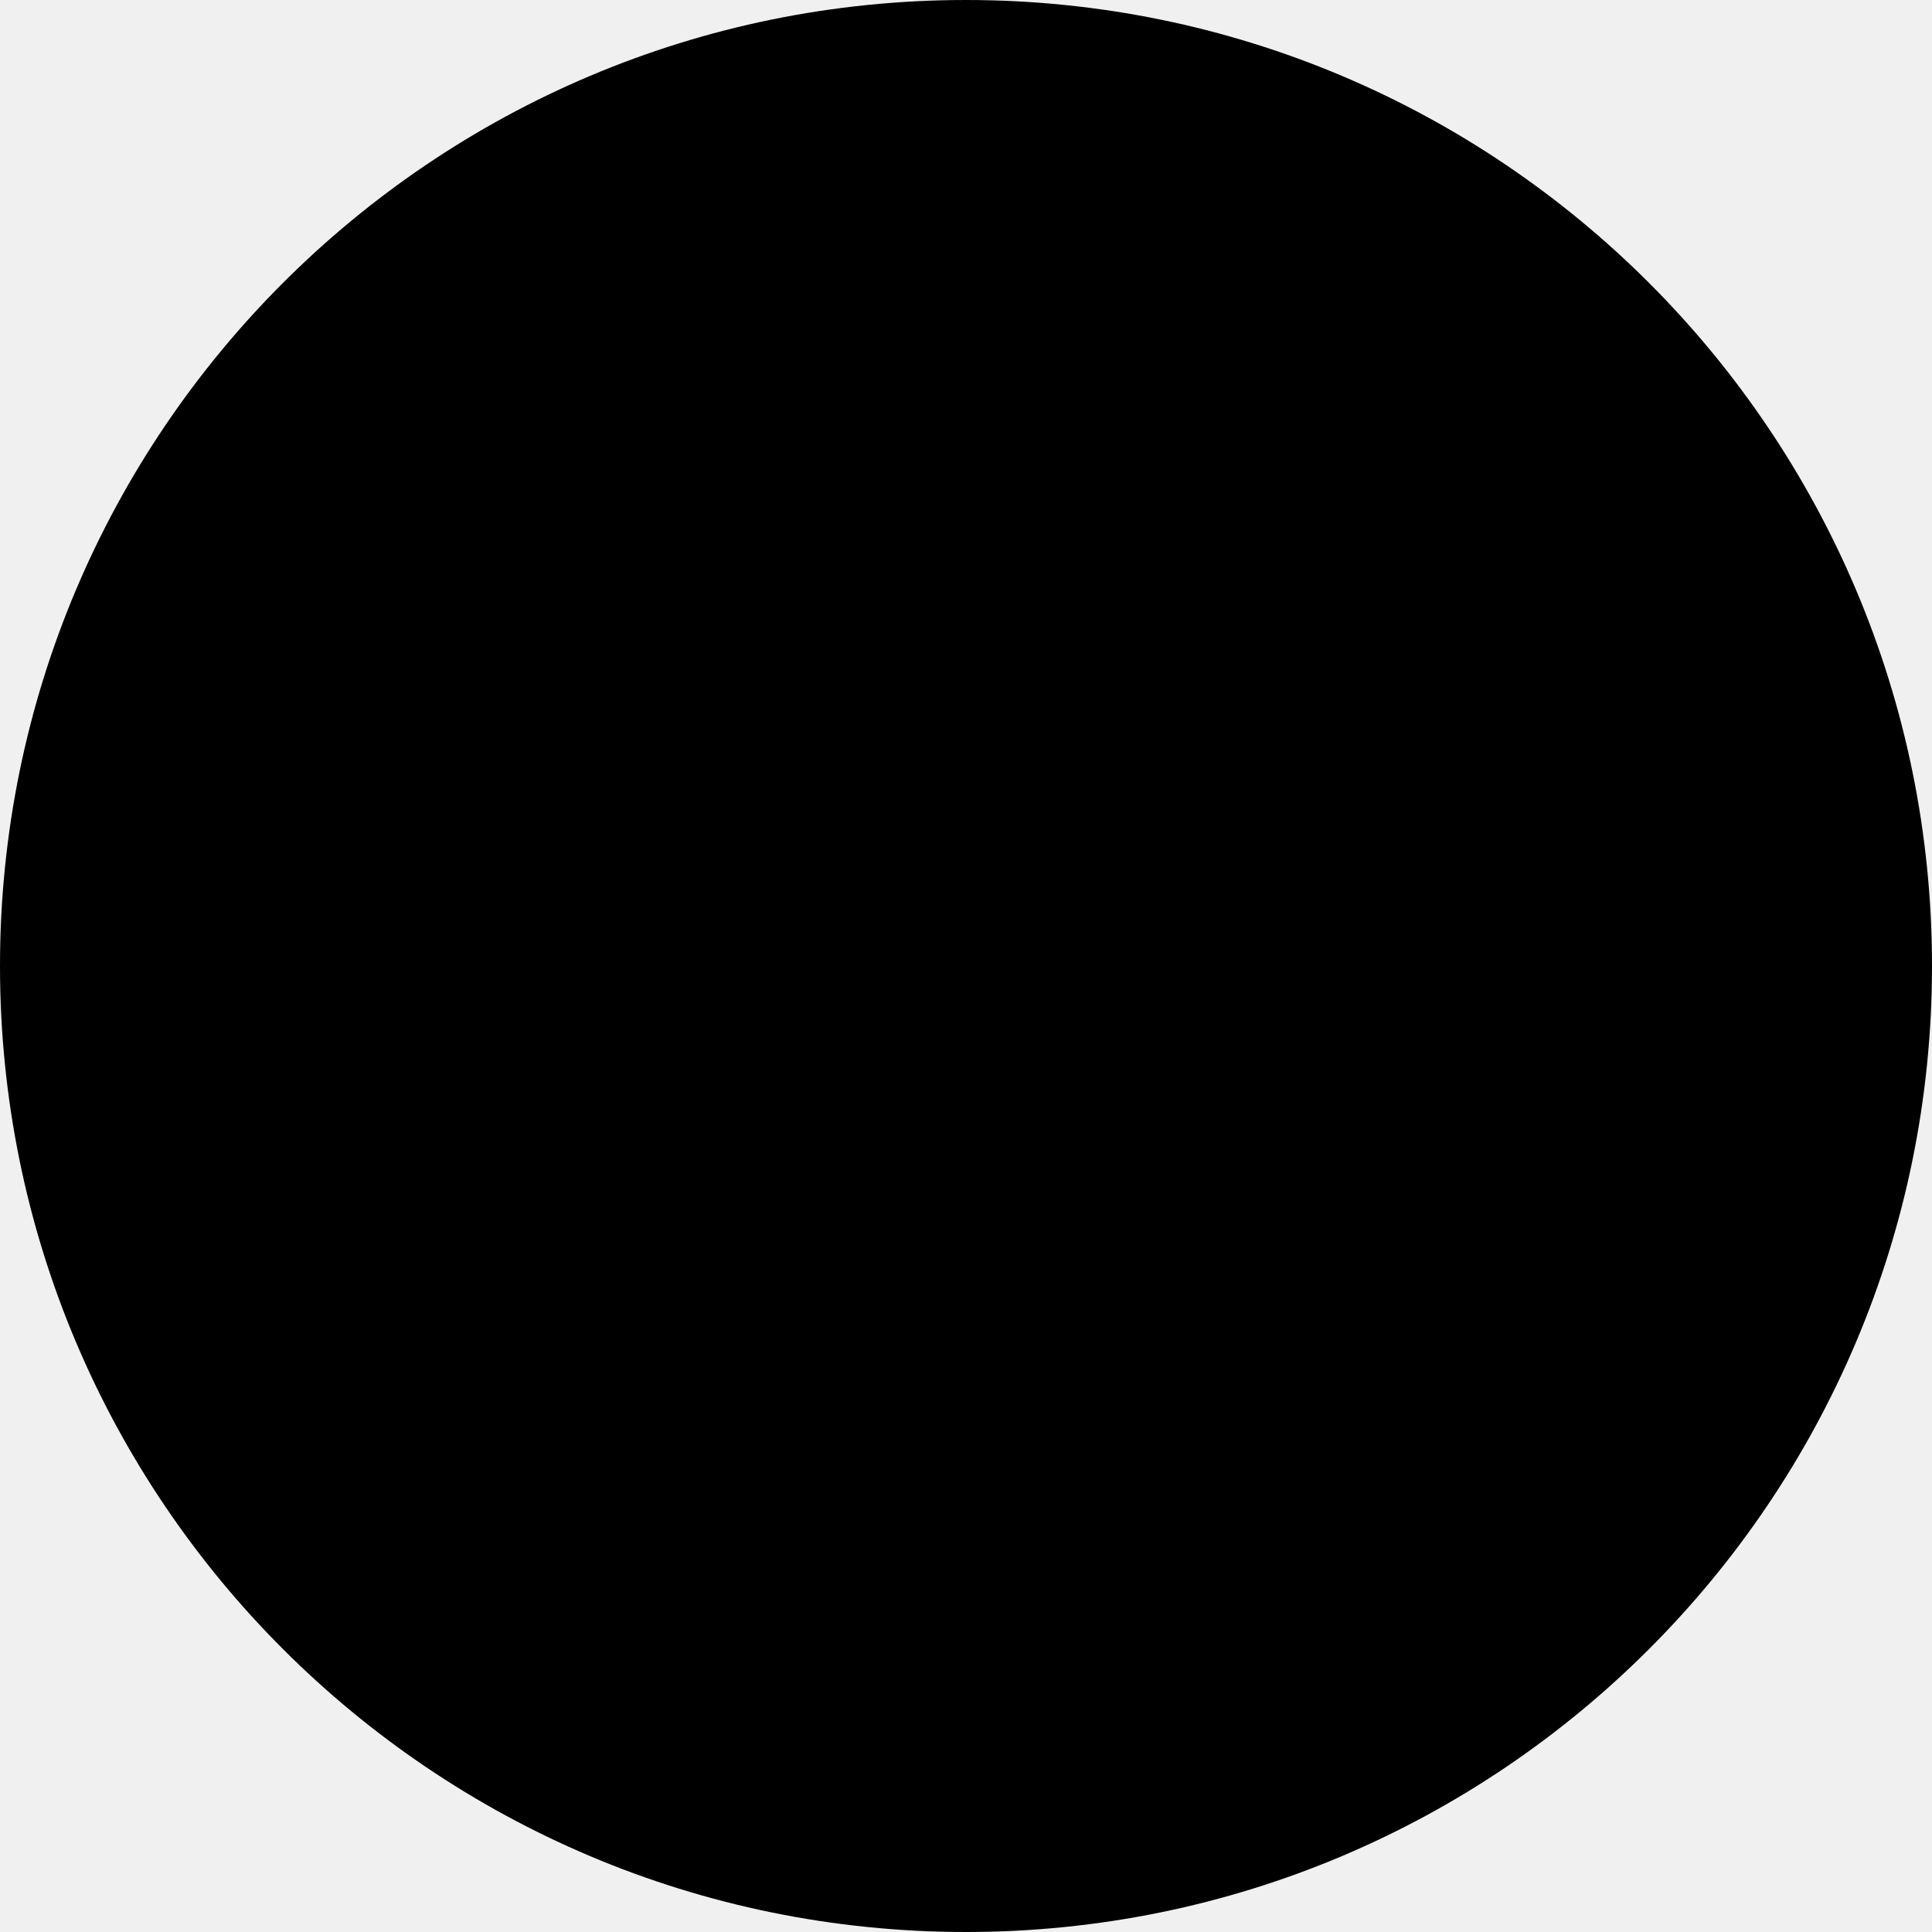
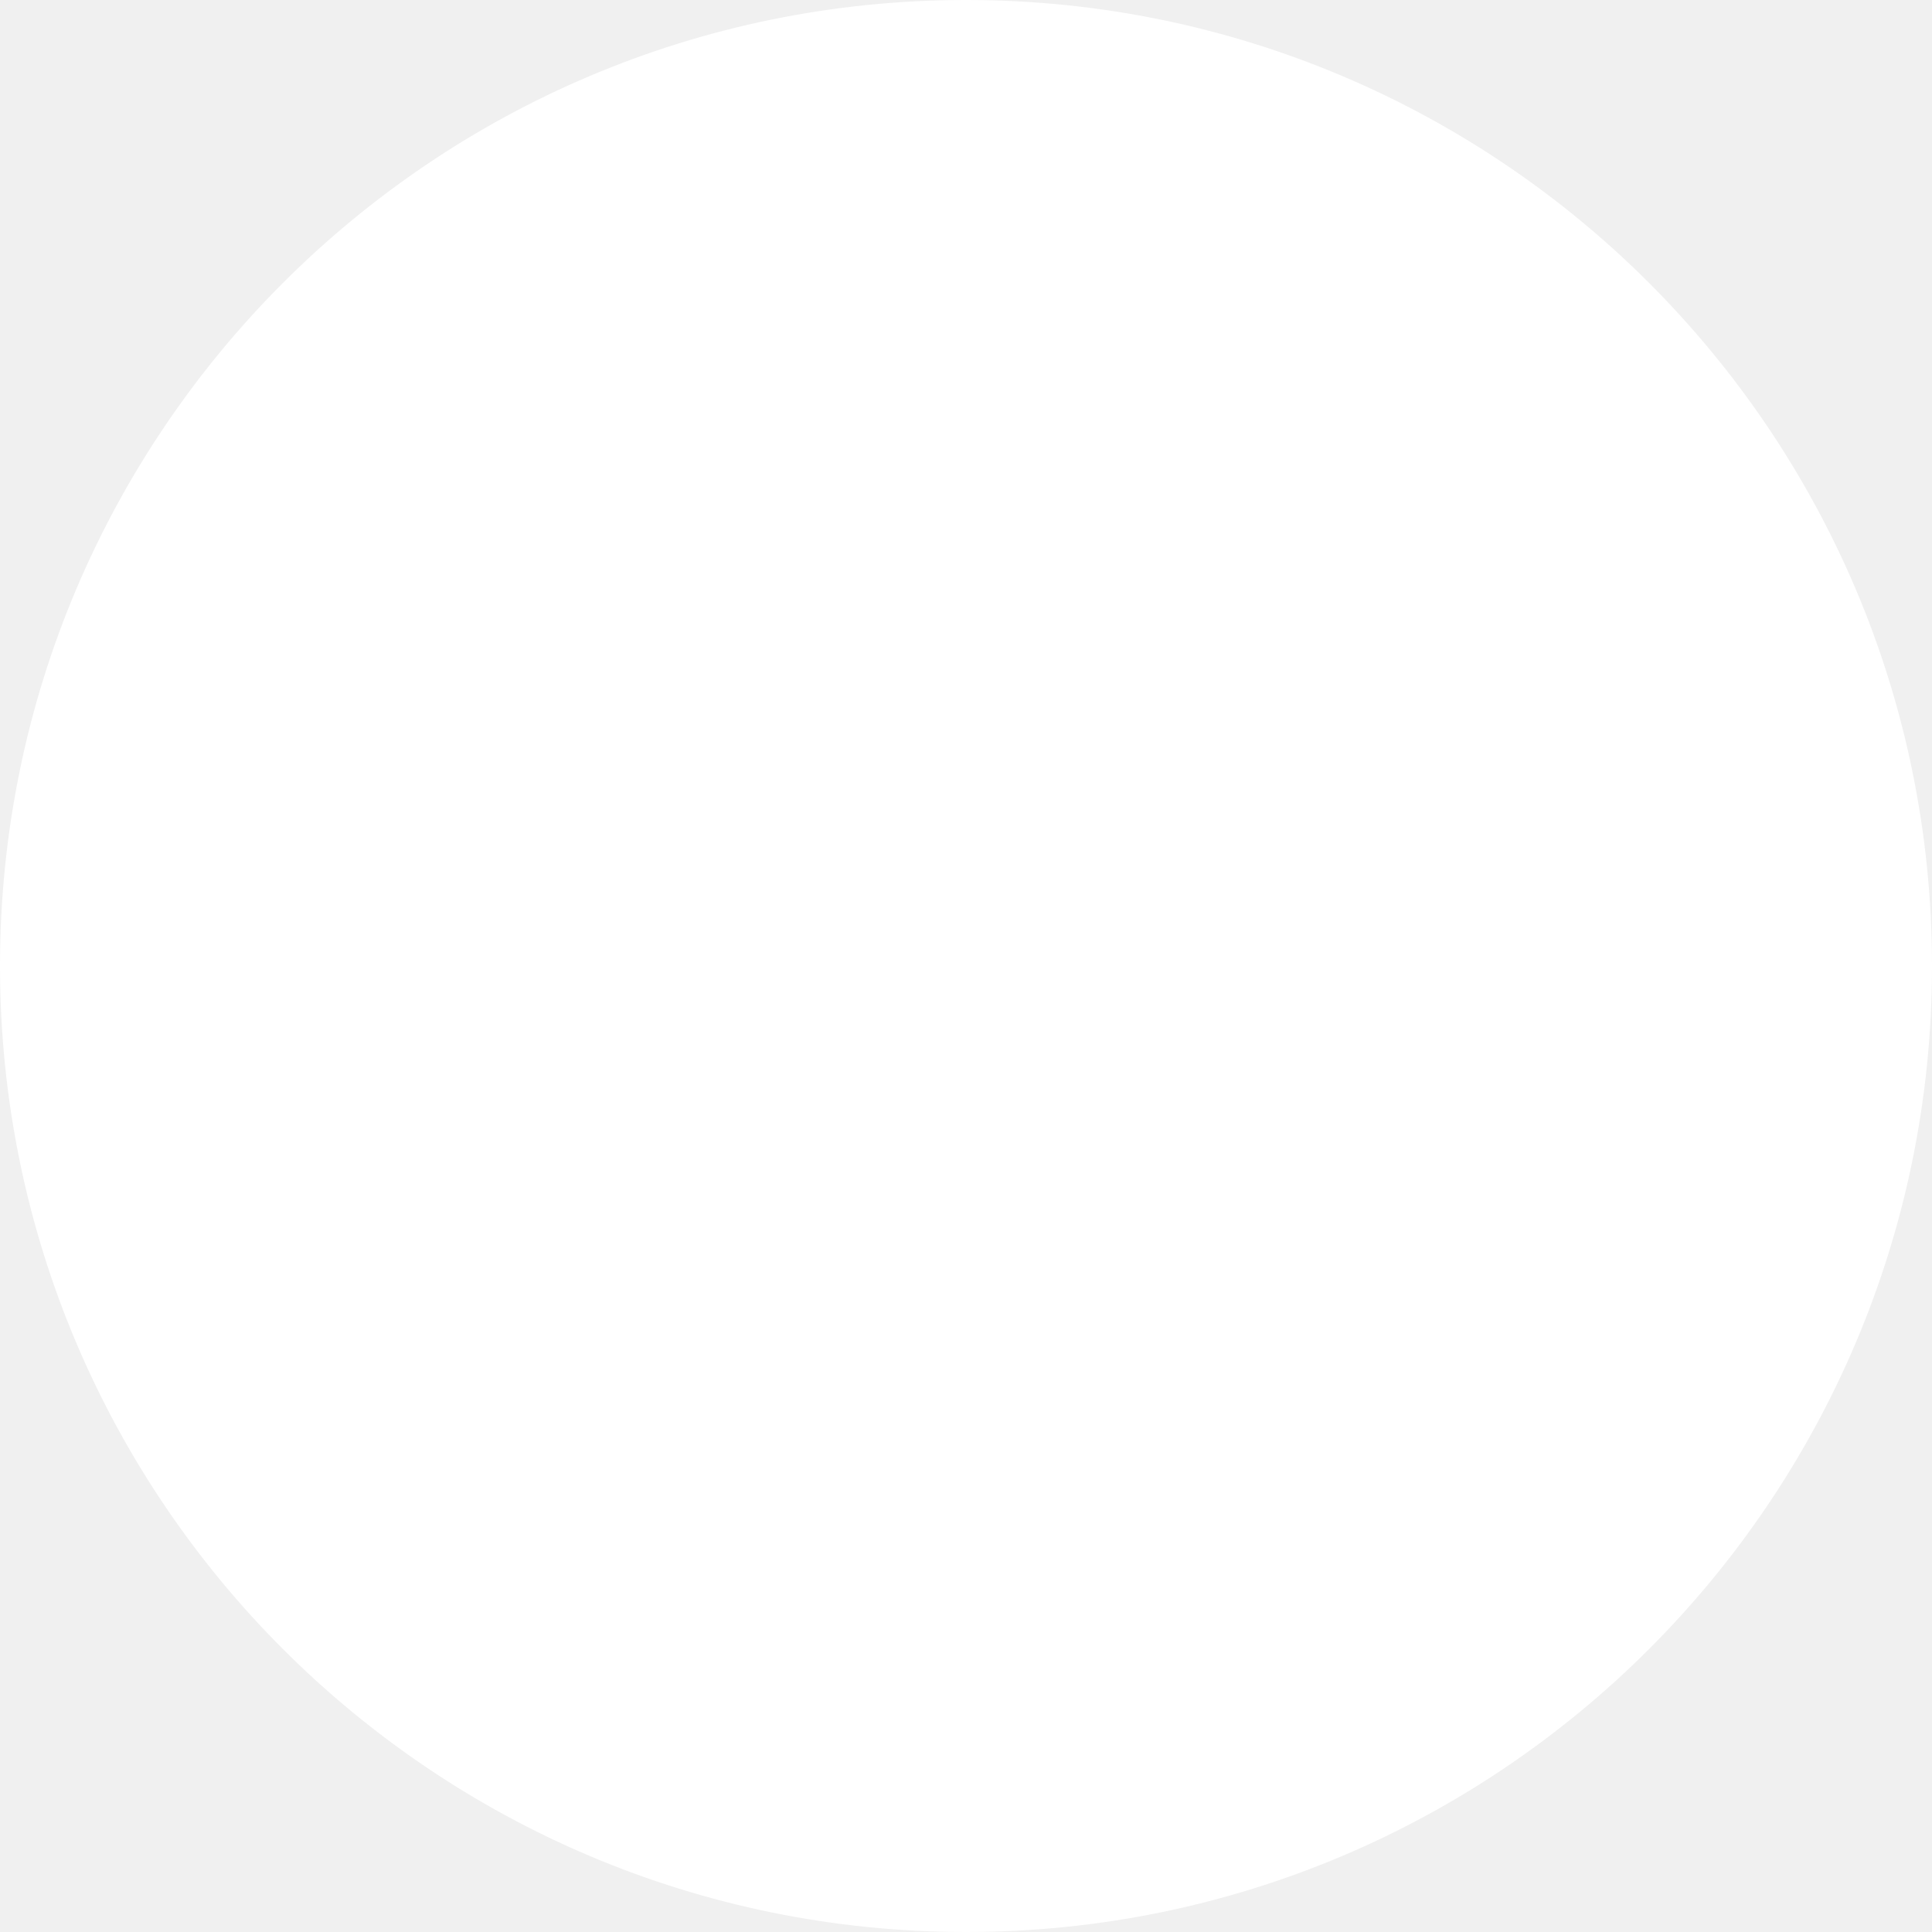
- <svg xmlns="http://www.w3.org/2000/svg" id="a" data-name="Layer 1" width="540" height="540" viewBox="0 0 540 540">
-   <path d="M540,269.997c0,149.113-120.884,270.003-269.997,270.003S0,419.11,0,269.997,120.884,0,270.003,0s269.997,120.884,269.997,269.997" />
+ <svg xmlns="http://www.w3.org/2000/svg" id="a" version="1.1" viewBox="0 0 540 540">
+   <defs>
+     <style>
+       .st0 {
+         fill: #fff;
+       }
+     </style>
+   </defs>
+   <path class="st0" d="M540,270c0,149.11-120.88,270-270,270S0,419.11,0,270,120.88,0,270,0s270,120.88,270,270" />
</svg>
